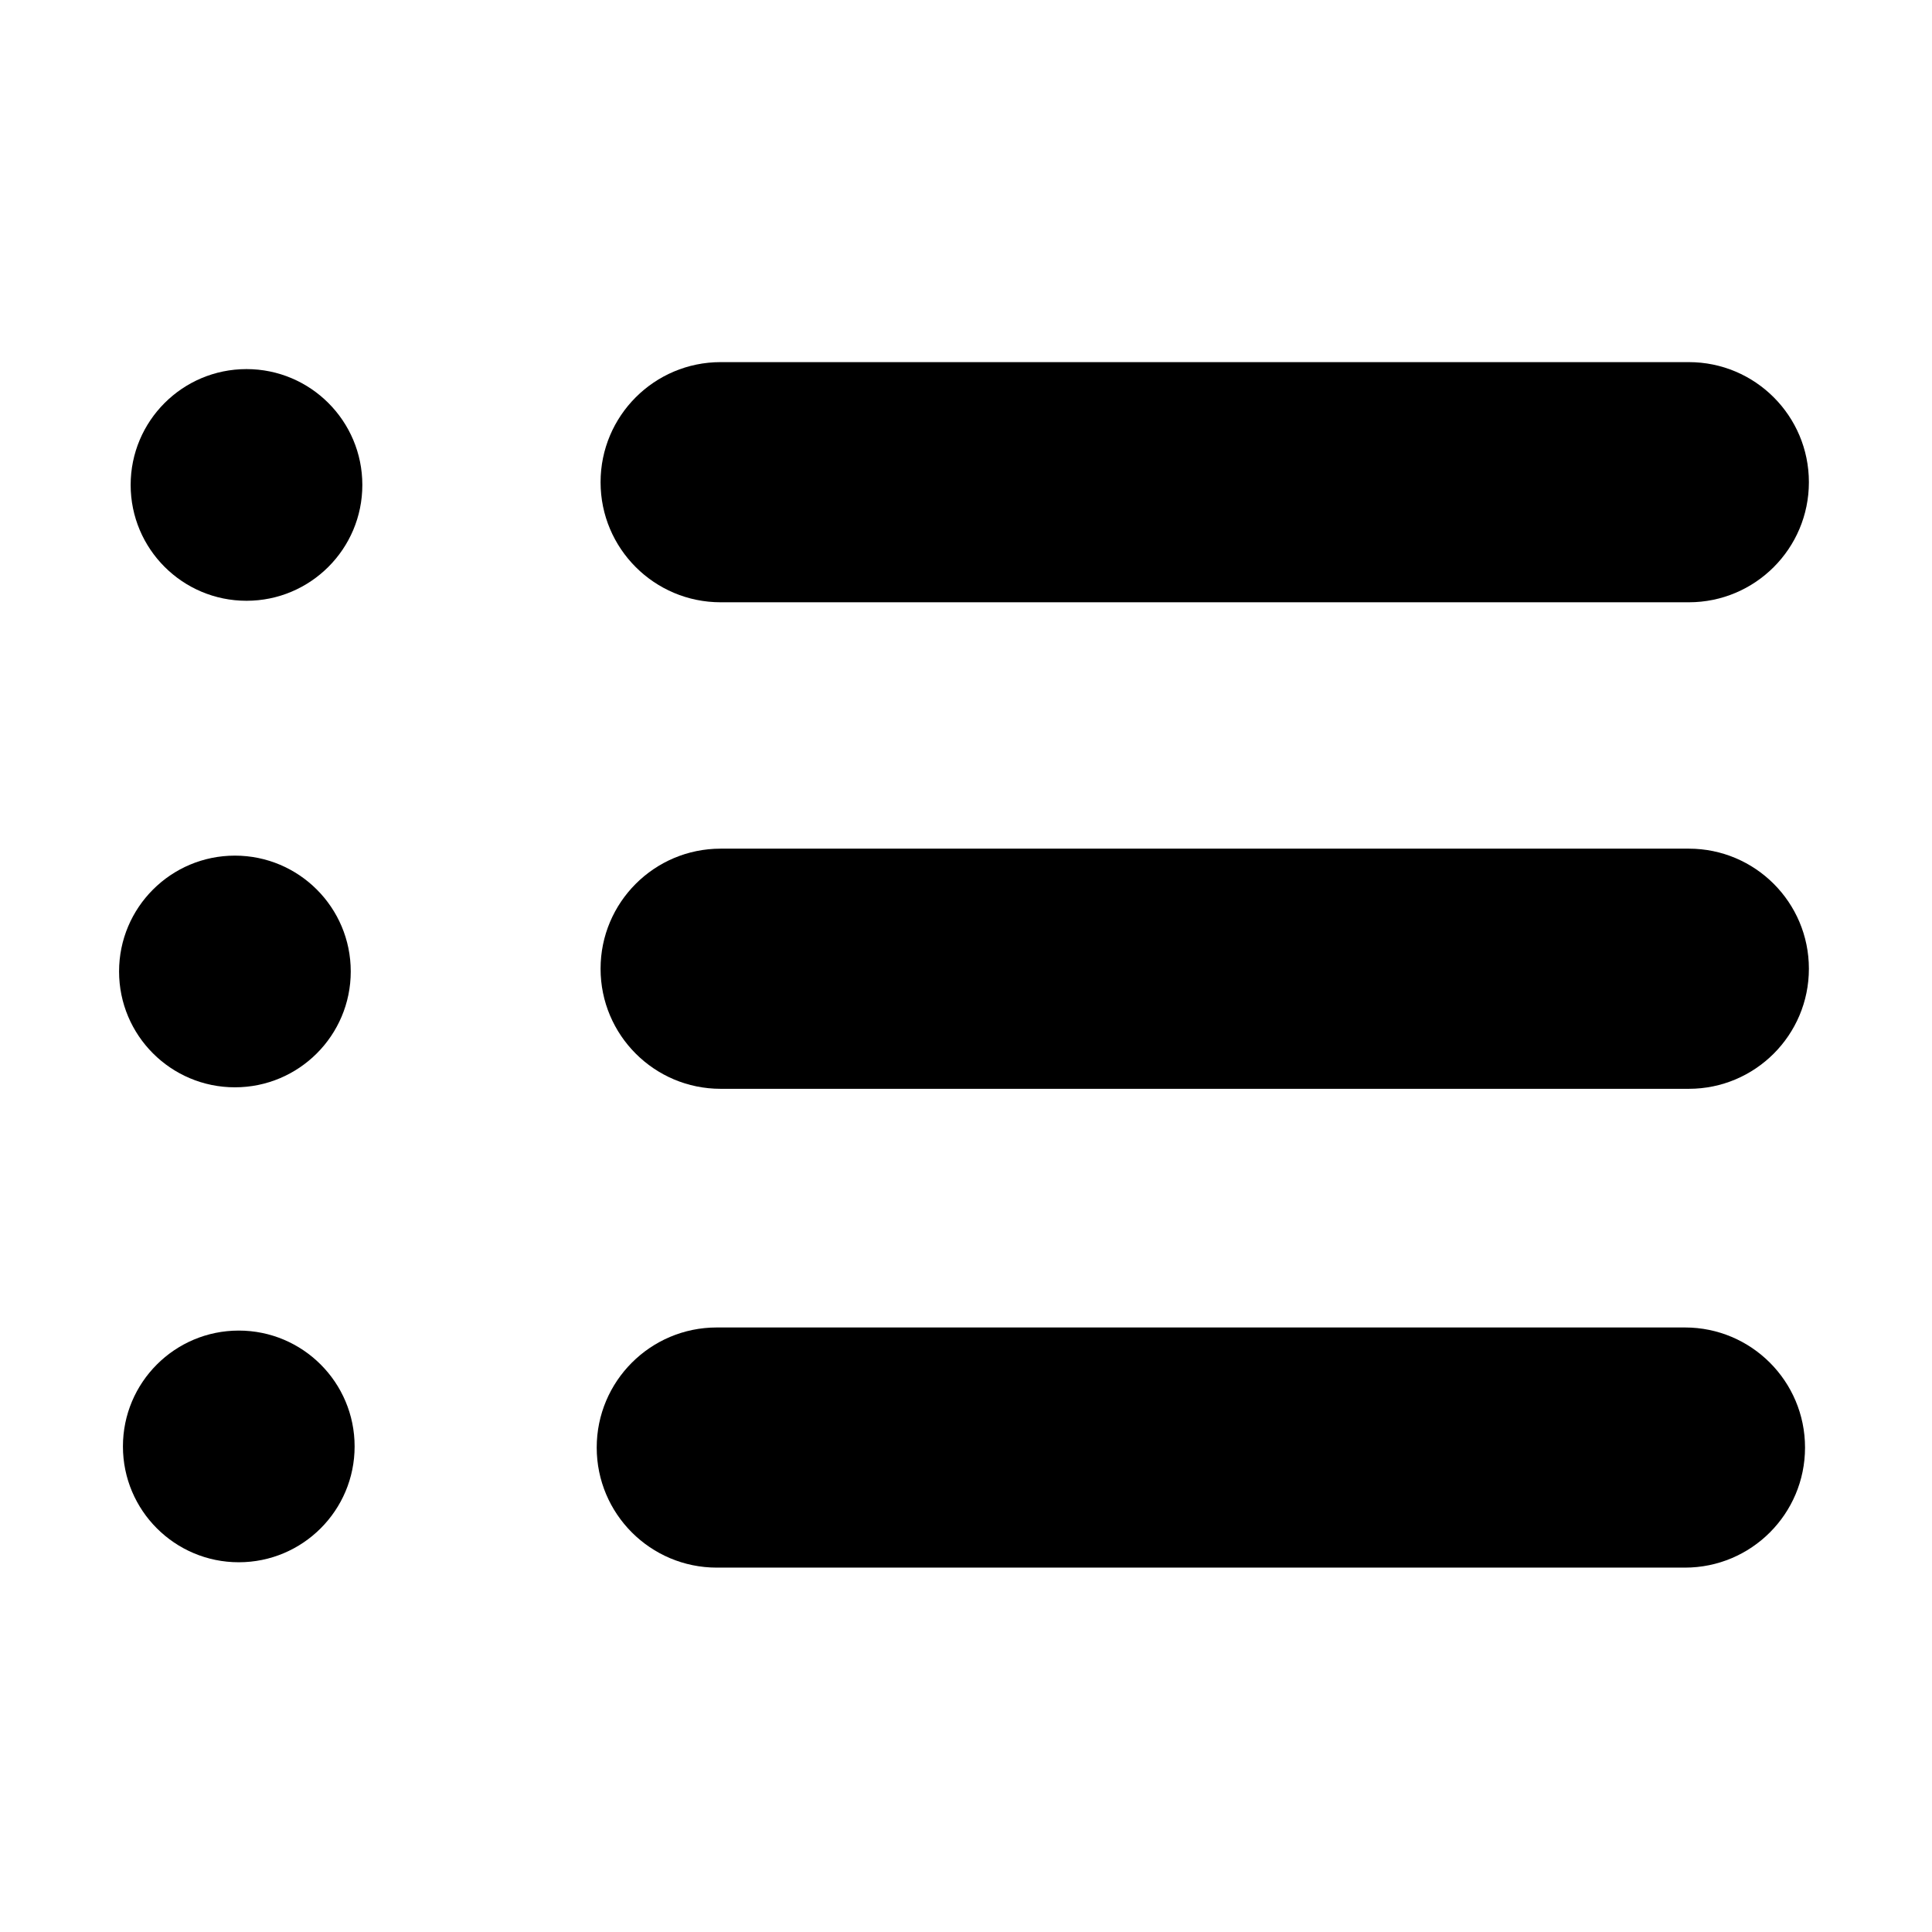
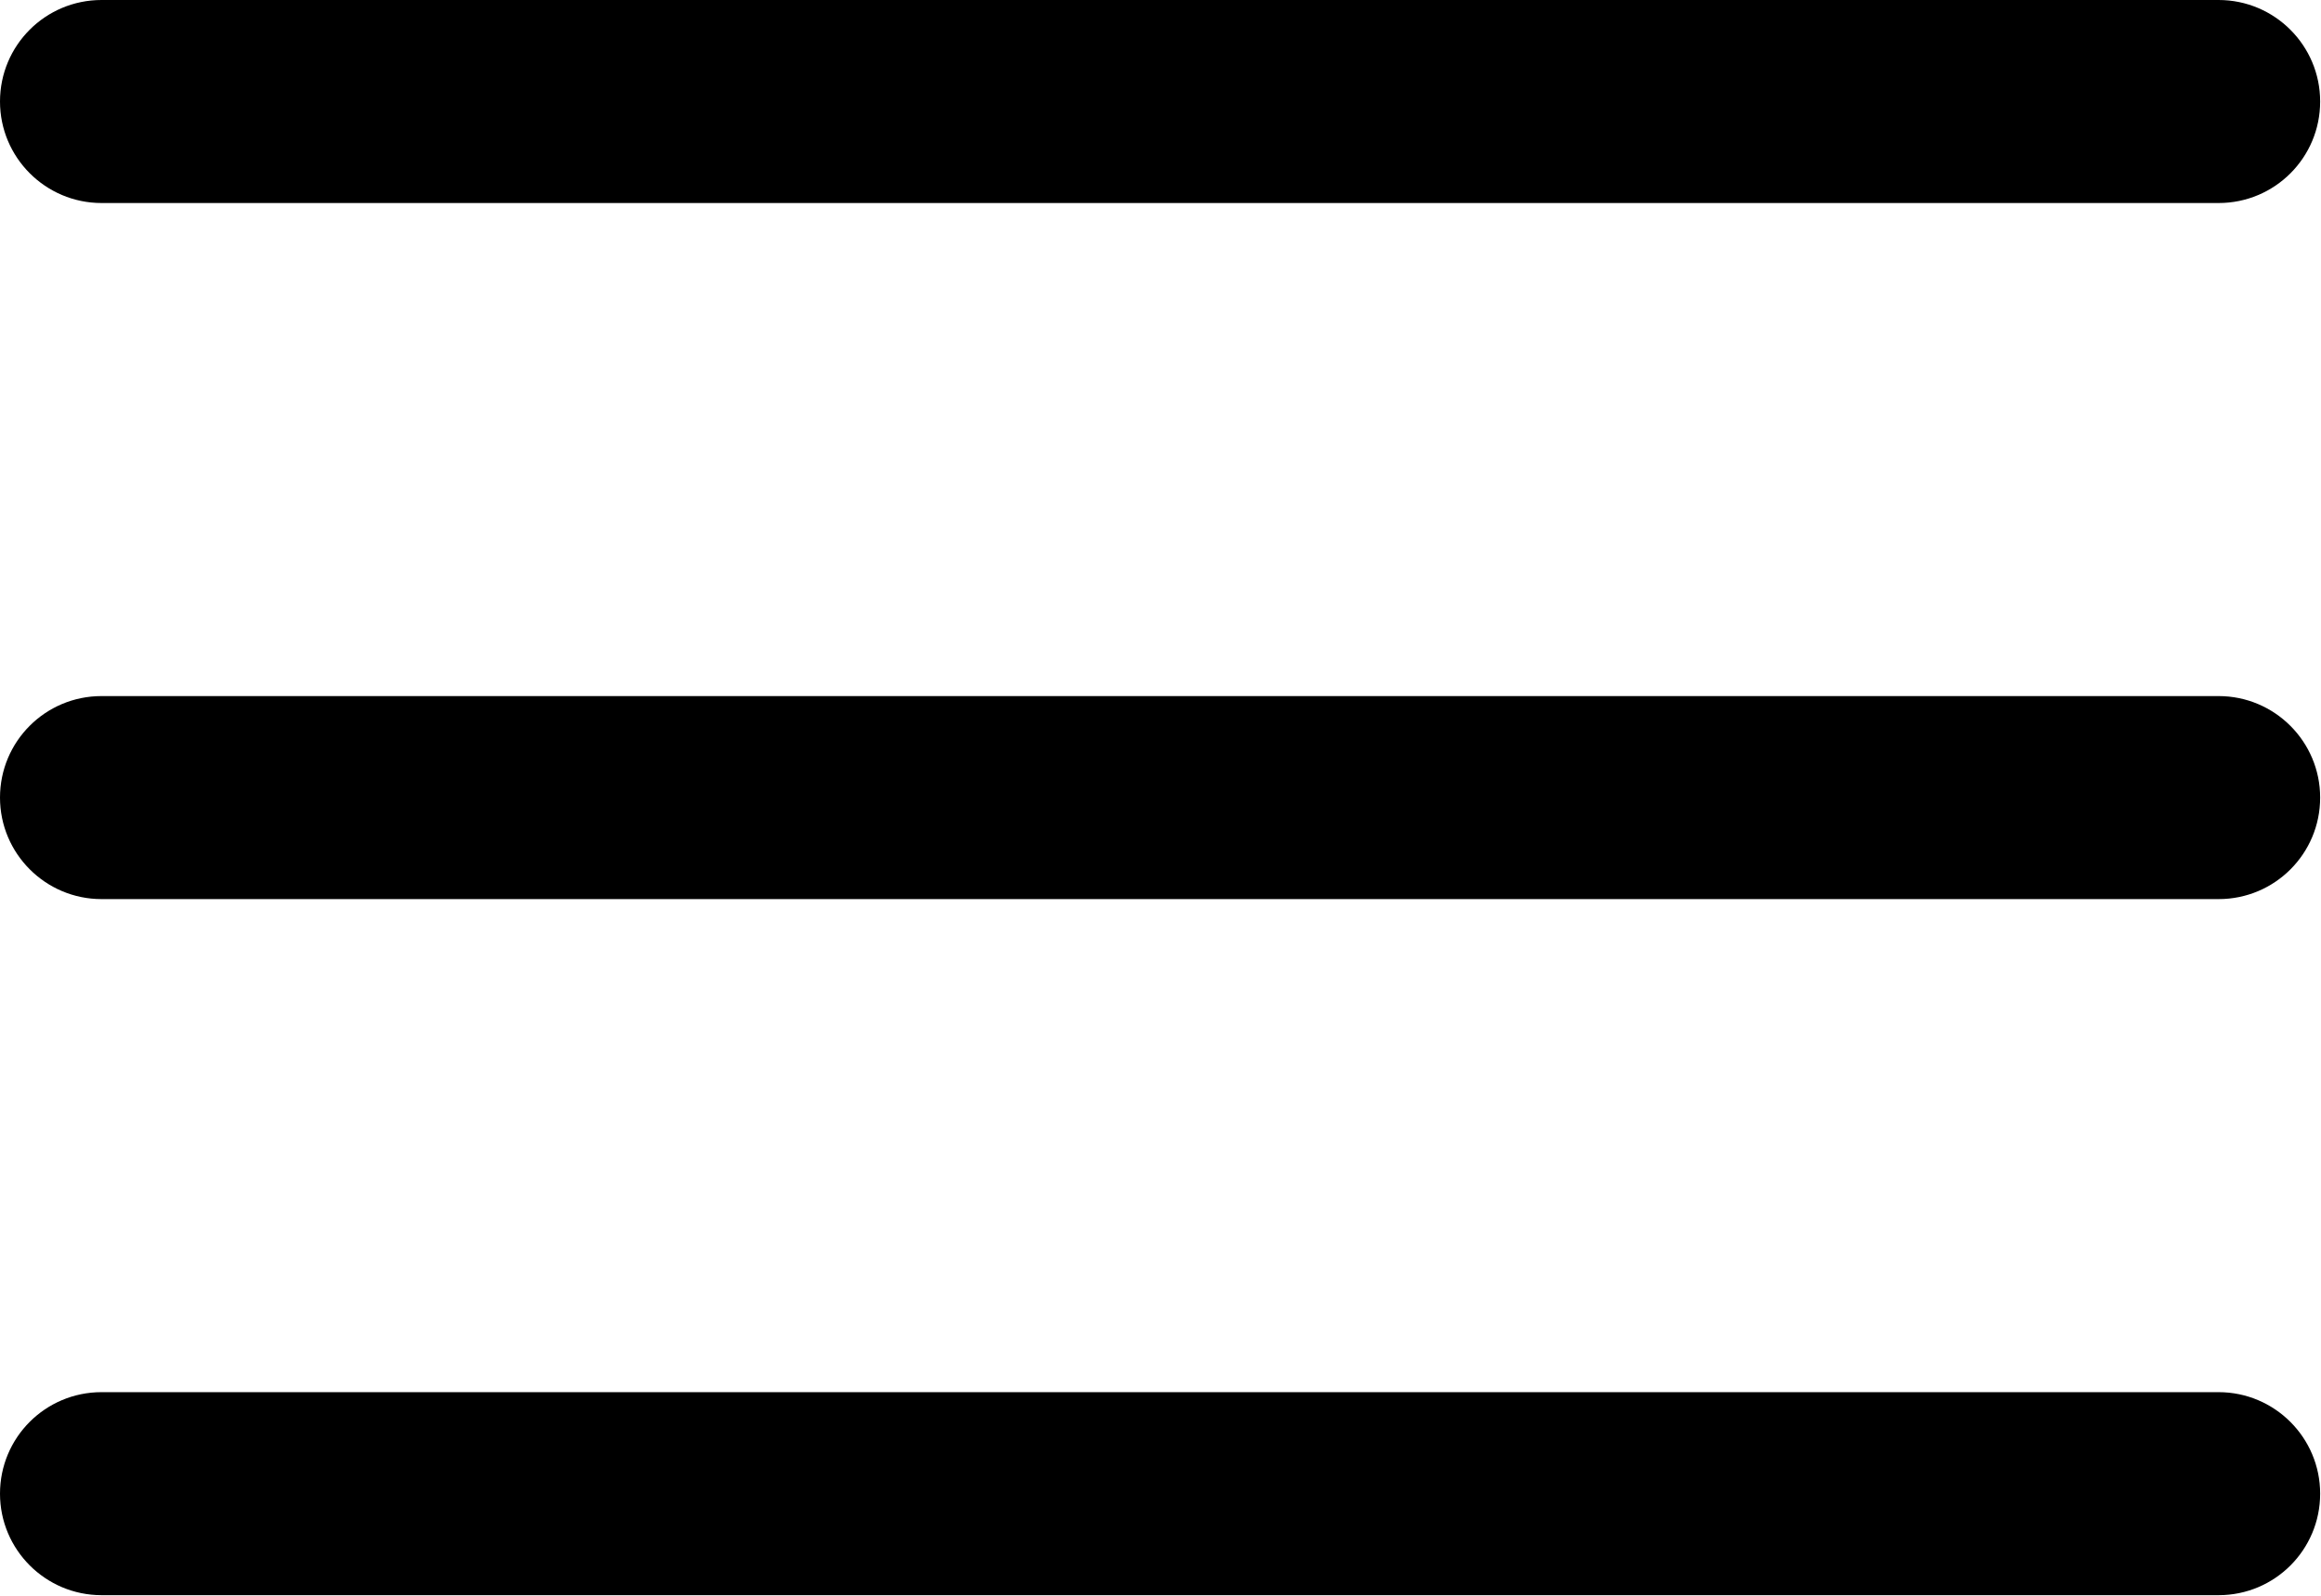
- <svg xmlns="http://www.w3.org/2000/svg" t="1526300223748" class="icon" style="" viewBox="0 0 1024 1024" version="1.1" p-id="2584" width="200" height="200">
+ <svg xmlns="http://www.w3.org/2000/svg" t="1528074895574" class="icon" style="" viewBox="0 0 1490 1024" version="1.1" p-id="1039" width="291.016" height="200">
  <defs>
    <style type="text/css" />
  </defs>
-   <path d="M895.109 191.933 381.959 191.933c-35.147 0-63.642 28.494-63.642 63.644 0 35.147 28.495 63.642 63.642 63.642l513.15 0c35.15 0 63.642-28.495 63.642-63.642C958.751 220.427 930.257 191.933 895.109 191.933z" p-id="2585" />
-   <path d="M895.109 449.807 381.959 449.807c-35.147 0-63.642 28.494-63.642 63.644 0 35.149 28.495 63.642 63.642 63.642l513.15 0c35.15 0 63.642-28.495 63.642-63.642C958.751 478.3 930.257 449.807 895.109 449.807z" p-id="2586" />
-   <path d="M893.062 703.587 379.912 703.587c-35.147 0-63.642 28.494-63.642 63.642 0 35.149 28.495 63.642 63.642 63.642l513.15 0c35.15 0 63.642-28.495 63.642-63.642C956.705 732.08 928.211 703.587 893.062 703.587z" p-id="2587" />
-   <path d="M130.647 257.026m-61.398 0a60 60 0 1 0 122.797 0 60 60 0 1 0-122.797 0Z" p-id="2588" />
-   <path d="M124.507 514.899m-61.398 0a60 60 0 1 0 122.797 0 60 60 0 1 0-122.797 0Z" p-id="2589" />
-   <path d="M126.554 766.632m-61.398 0a60 60 0 1 0 122.797 0 60 60 0 1 0-122.797 0Z" p-id="2590" />
+   <path d="M0 65.164C0 29.175 29.085 0 65.198 0L1424.256 0C1460.264 0 1489.455 29.248 1489.455 65.164 1489.455 101.153 1460.37 130.327 1424.256 130.327L65.198 130.327C29.19 130.327 0 101.079 0 65.164L0 65.164ZM0 512C0 476.011 29.085 446.836 65.198 446.836L1424.256 446.836C1460.264 446.836 1489.455 476.084 1489.455 512 1489.455 547.989 1460.37 577.164 1424.256 577.164L65.198 577.164C29.19 577.164 0 547.916 0 512L0 512ZM0 958.836C0 922.847 29.085 893.673 65.198 893.673L1424.256 893.673C1460.264 893.673 1489.455 922.921 1489.455 958.836 1489.455 994.825 1460.37 1024 1424.256 1024L65.198 1024C29.19 1024 0 994.752 0 958.836L0 958.836Z" p-id="1040" />
</svg>
